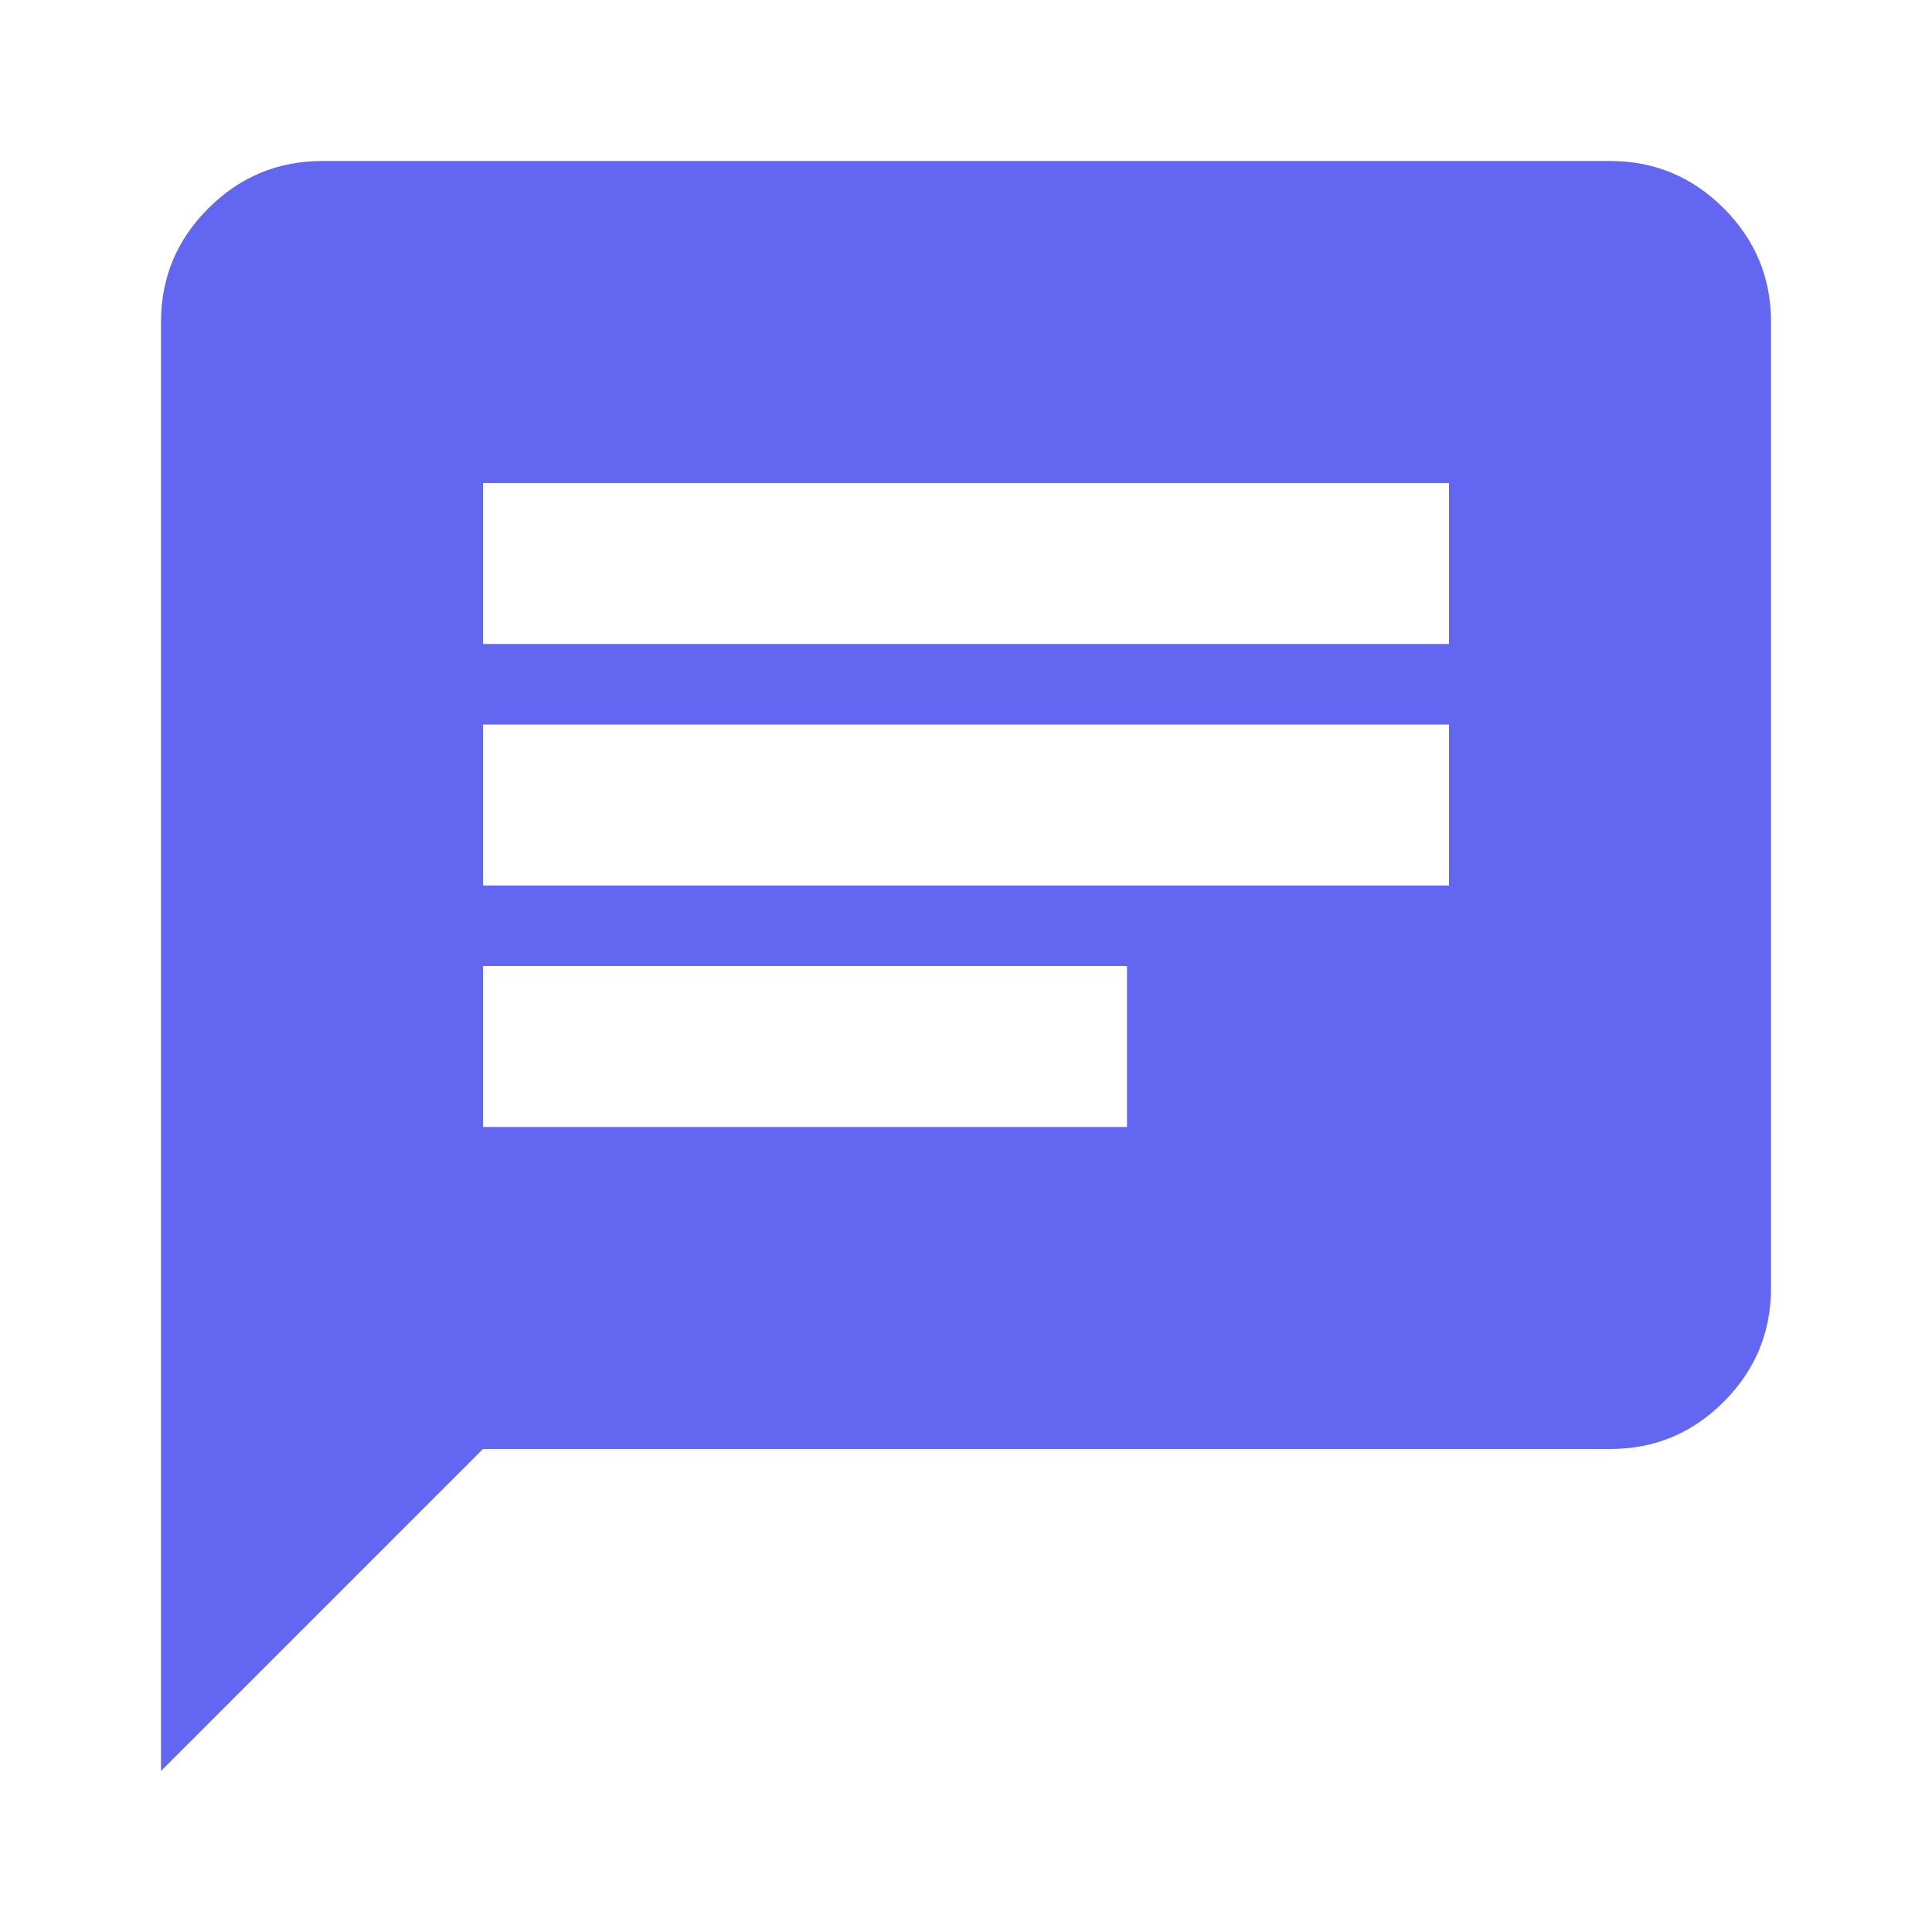
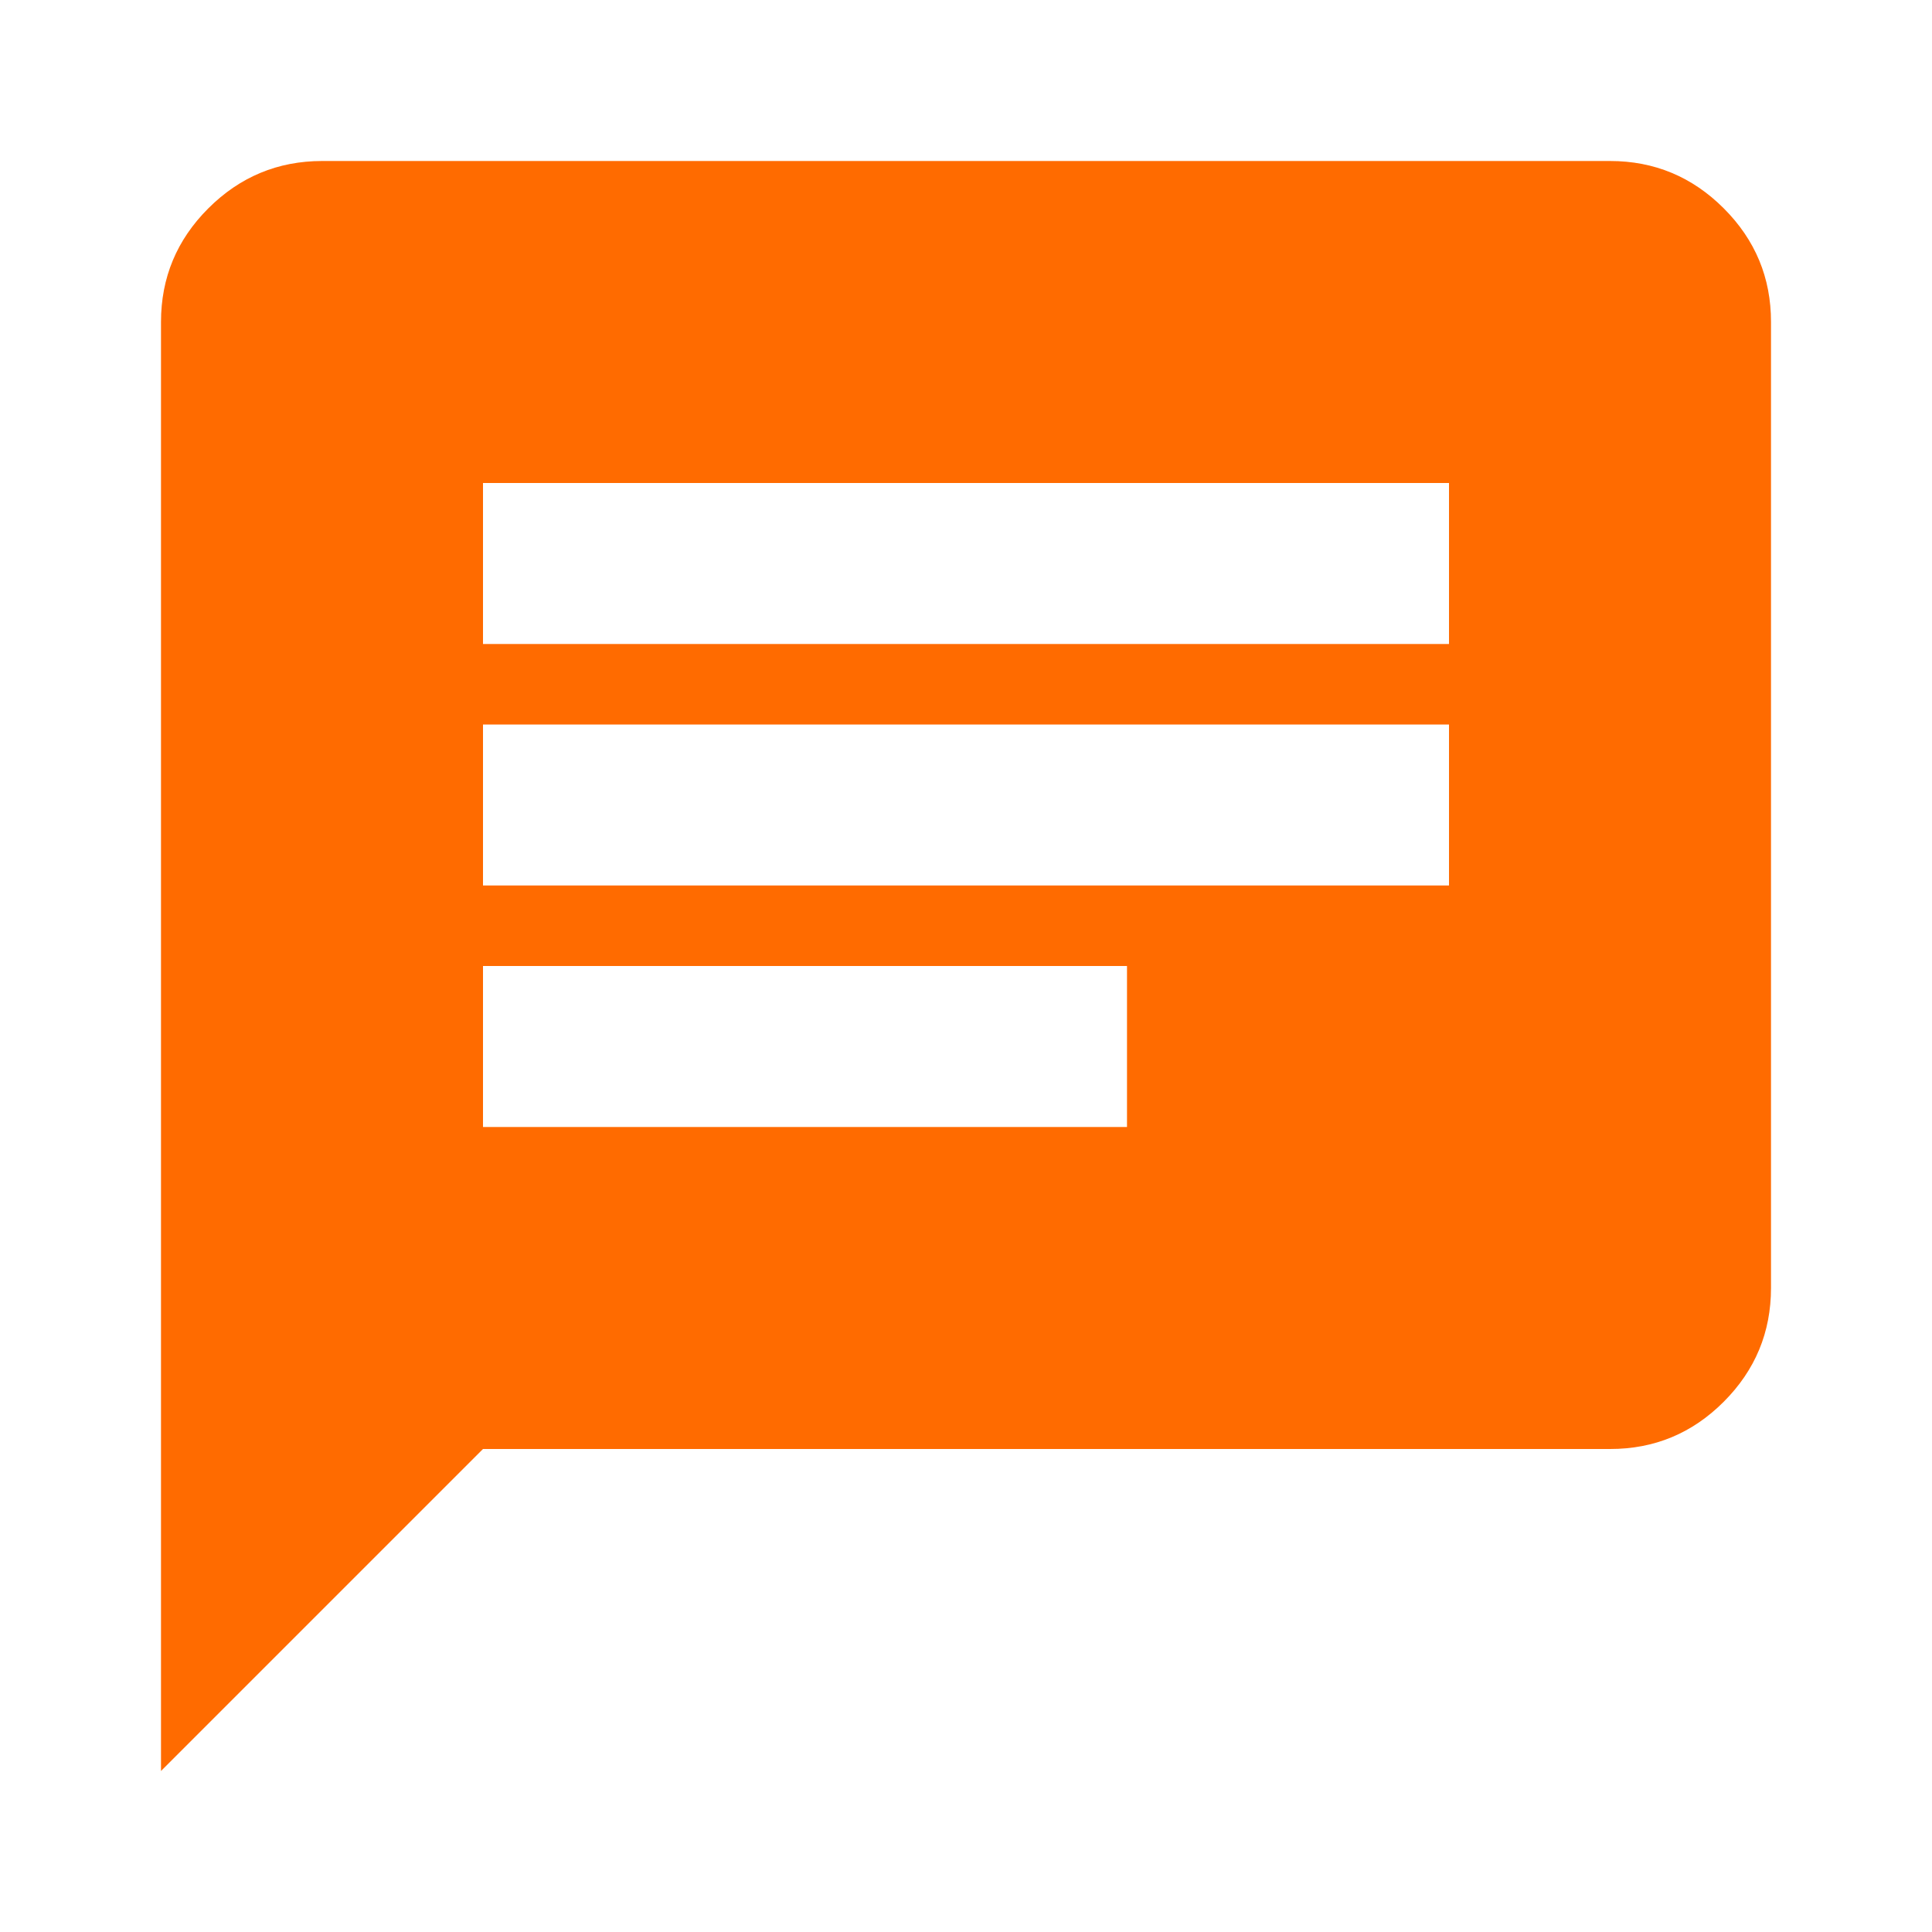
<svg xmlns="http://www.w3.org/2000/svg" width="81" height="81" viewBox="0 0 24 24">
-   <path fill="#6366f1" d="M2 22V4q0-.825.588-1.412T4 2h16q.825 0 1.413.588T22 4v12q0 .825-.587 1.413T20 18H6zm4-8h8v-2H6zm0-3h12V9H6zm0-3h12V6H6z" />
+   <path fill="#FF6B00" d="M2 22V4q0-.825.588-1.412T4 2h16q.825 0 1.413.588T22 4v12q0 .825-.587 1.413T20 18H6zm4-8h8v-2H6zm0-3h12V9H6zm0-3h12V6H6z" />
</svg>
